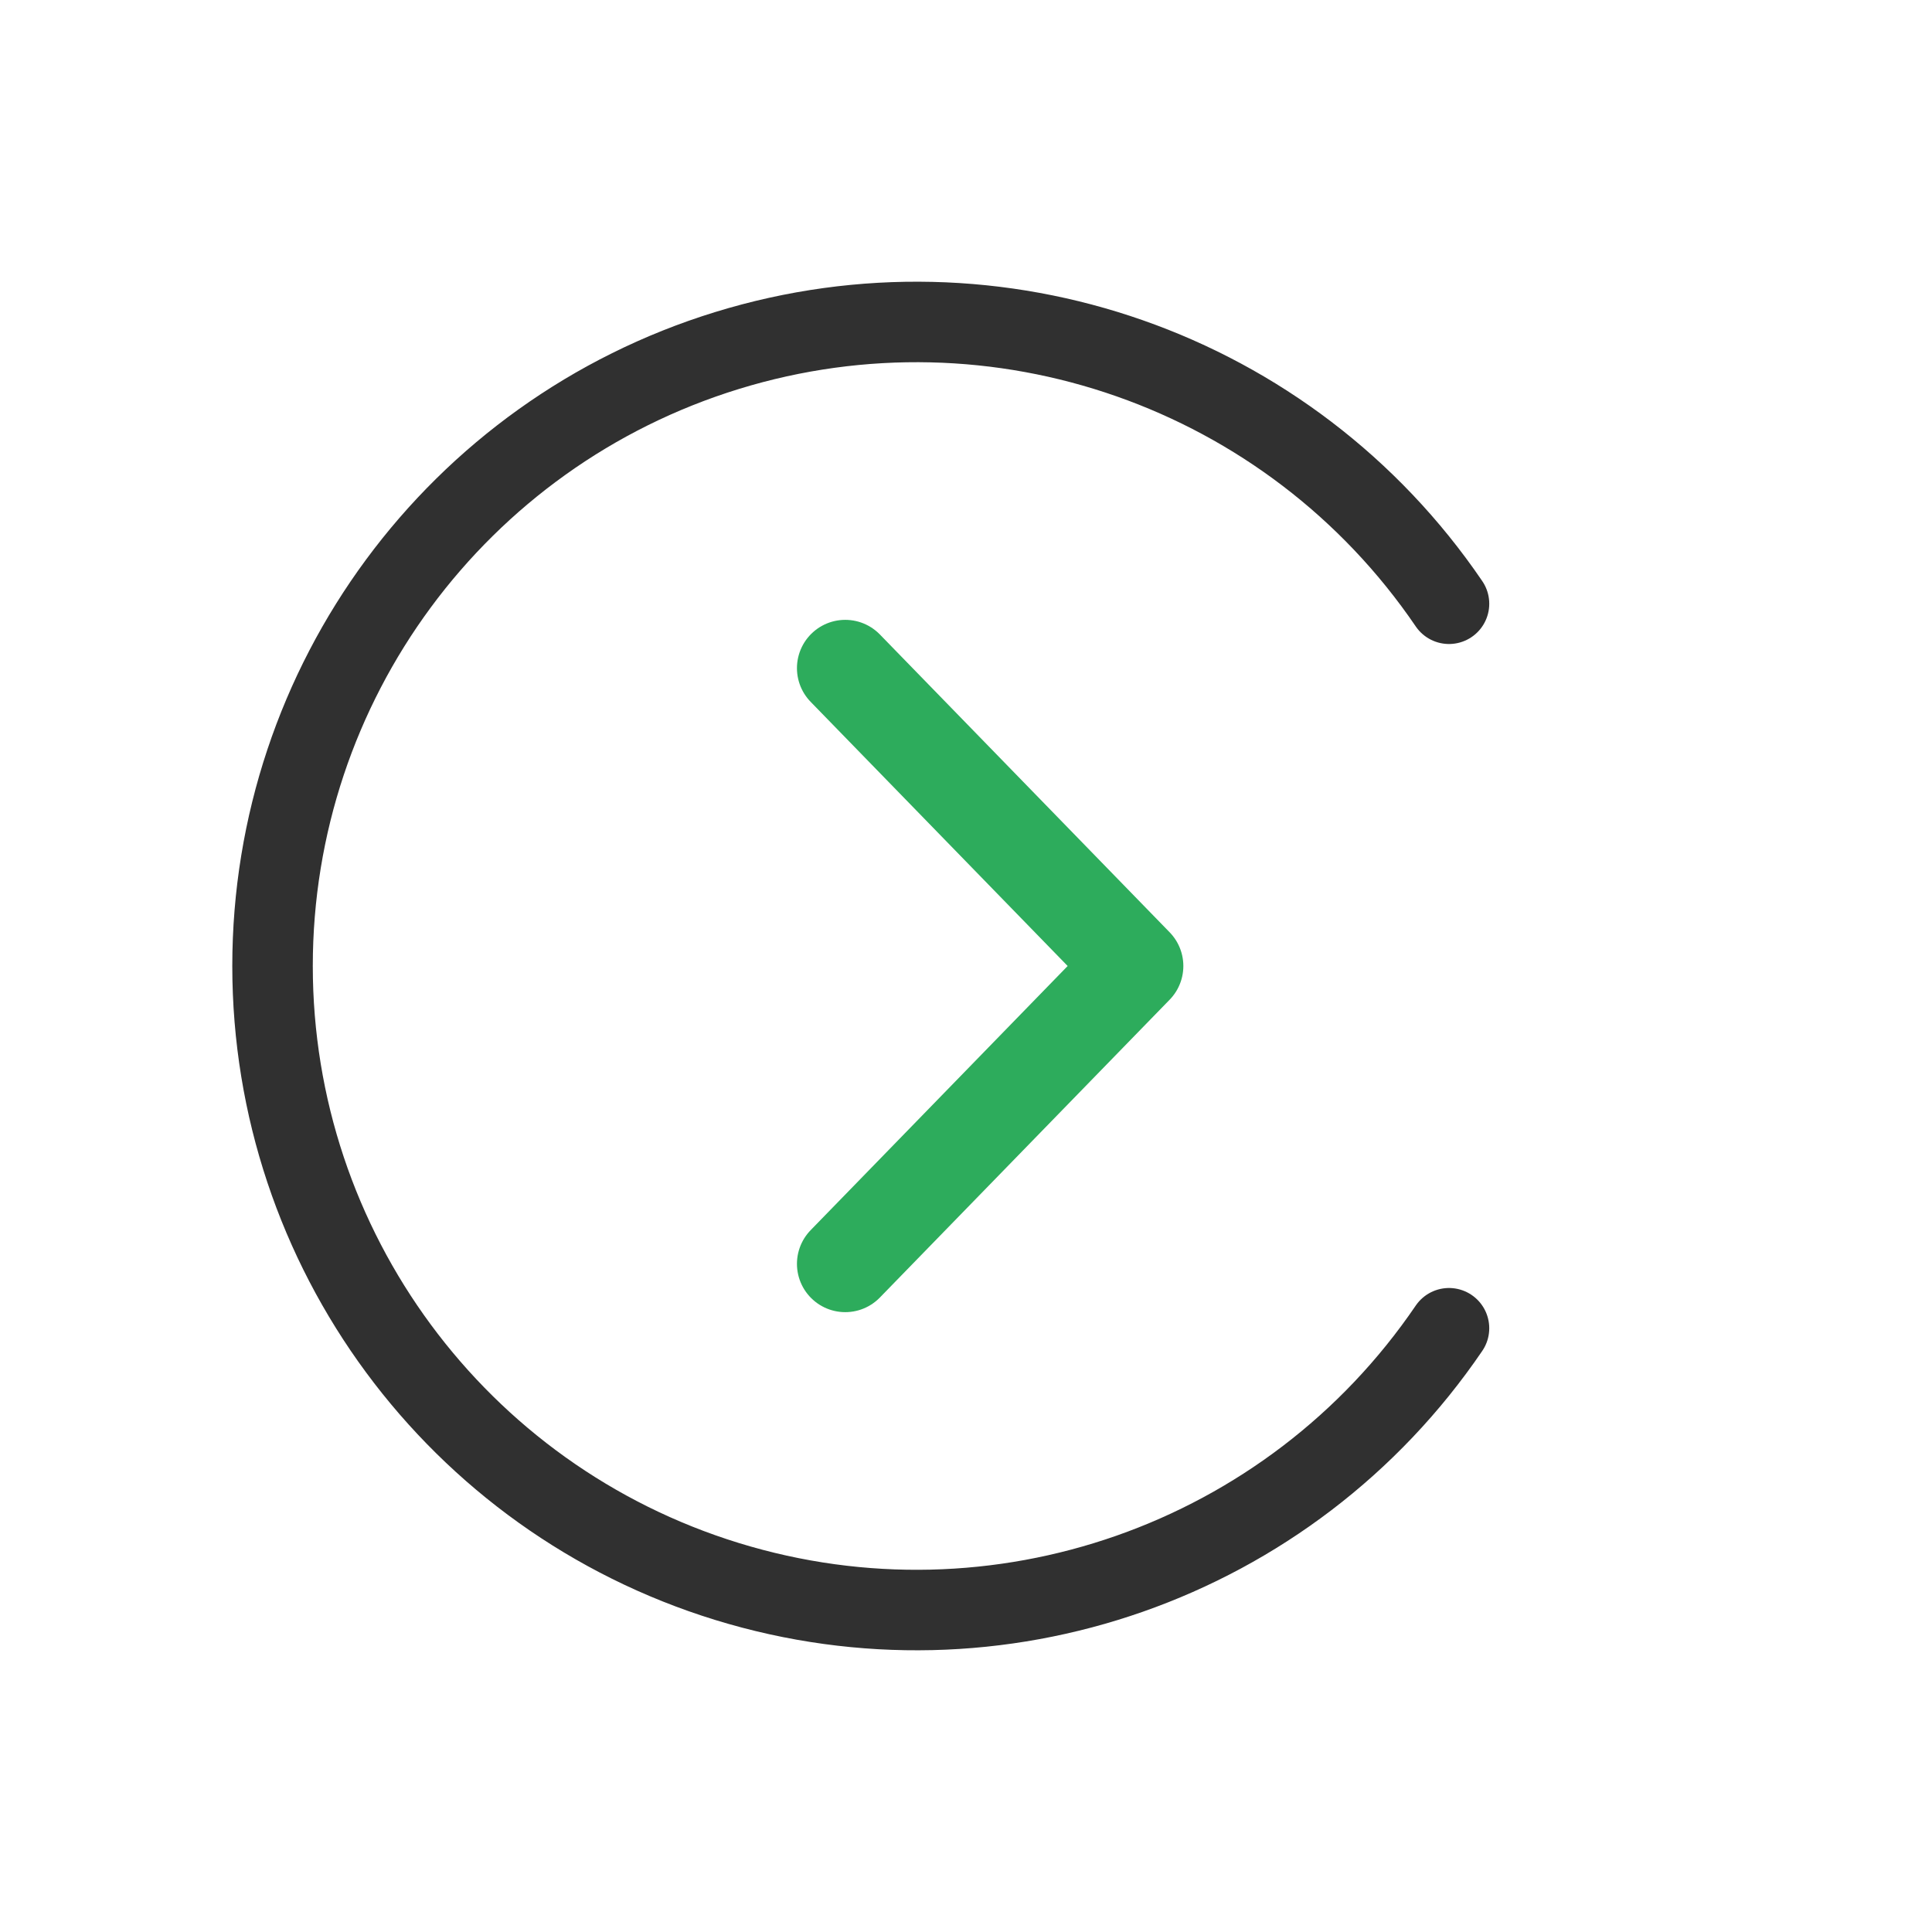
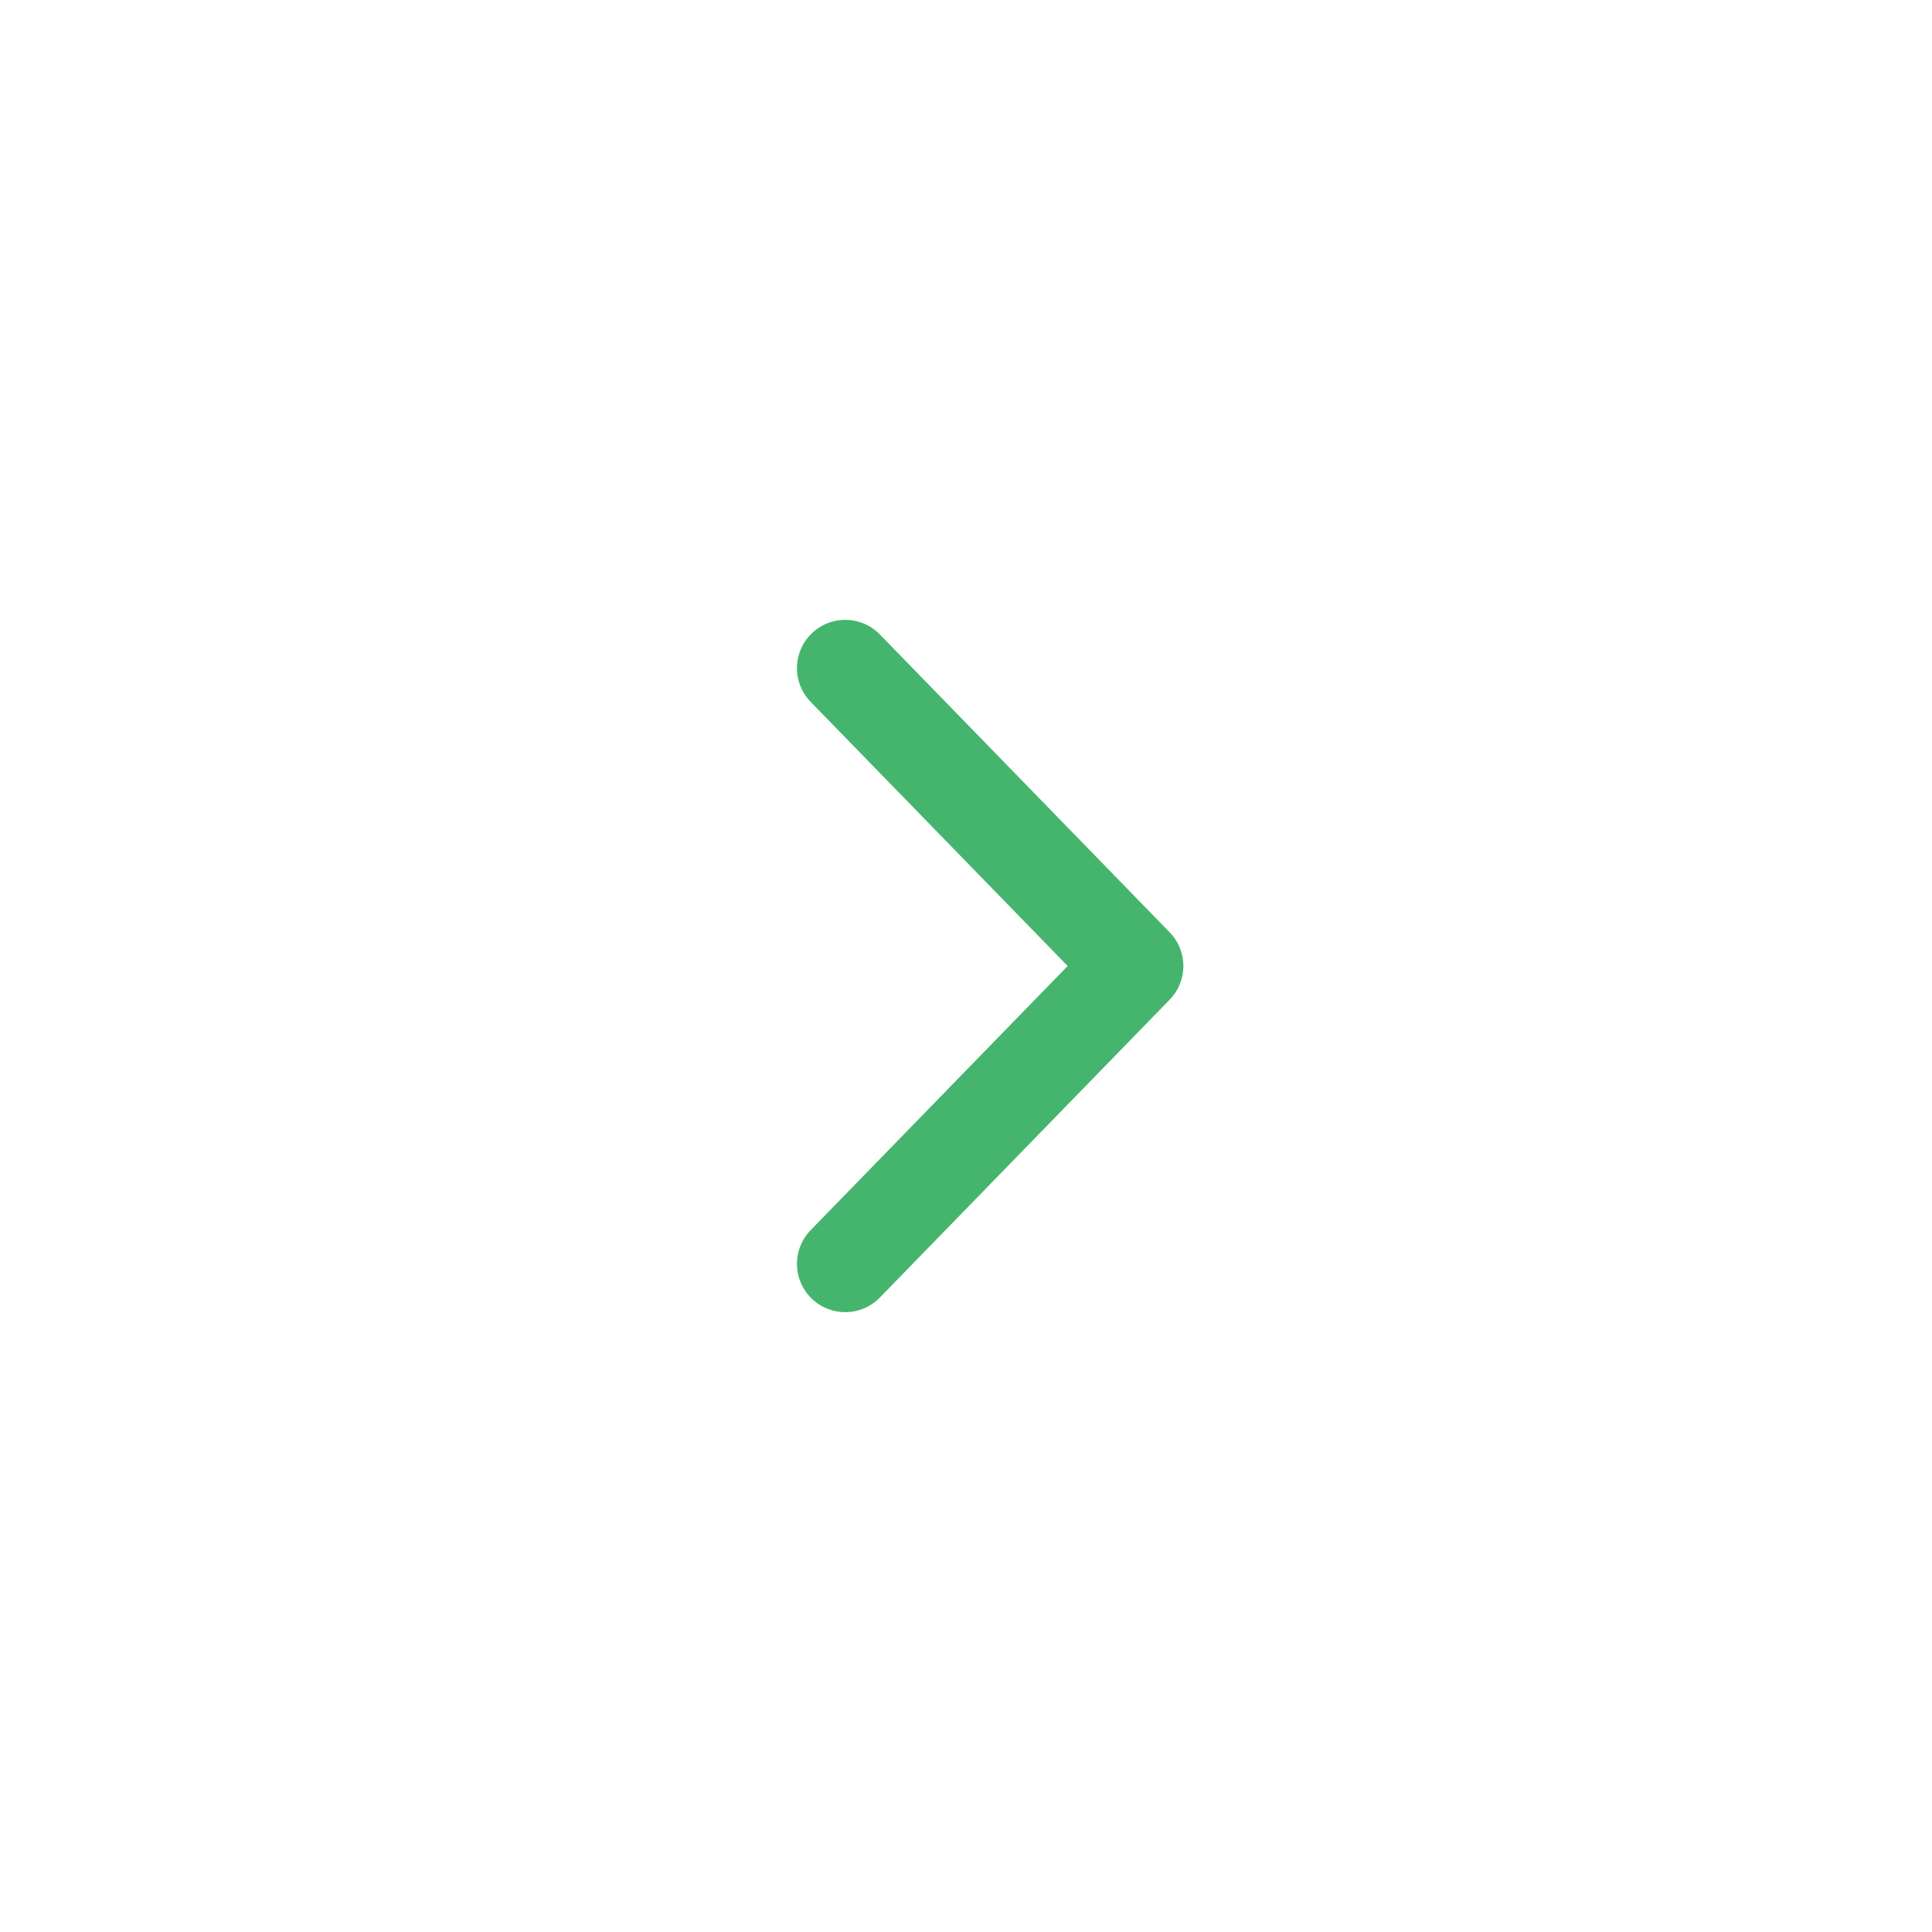
- <svg xmlns="http://www.w3.org/2000/svg" viewBox="0 0 24 24" opacity="0.9">
-   <g fill="none" stroke="#000000" stroke-width="1" stroke-linecap="round" stroke-linejoin="round" stroke-opacity="0.9">
-     <path d="M18 7.5A8 8 0 1 0 18 16.5" />
-   </g>
+ <svg xmlns="http://www.w3.org/2000/svg" viewBox="0 0 24 24" opacity="0.8">
  <path d="M10.5 8.3 L14.1 12 L10.5 15.7" fill="none" stroke="#16A34A" stroke-width="1.2" stroke-linecap="round" stroke-linejoin="round" />
</svg>
